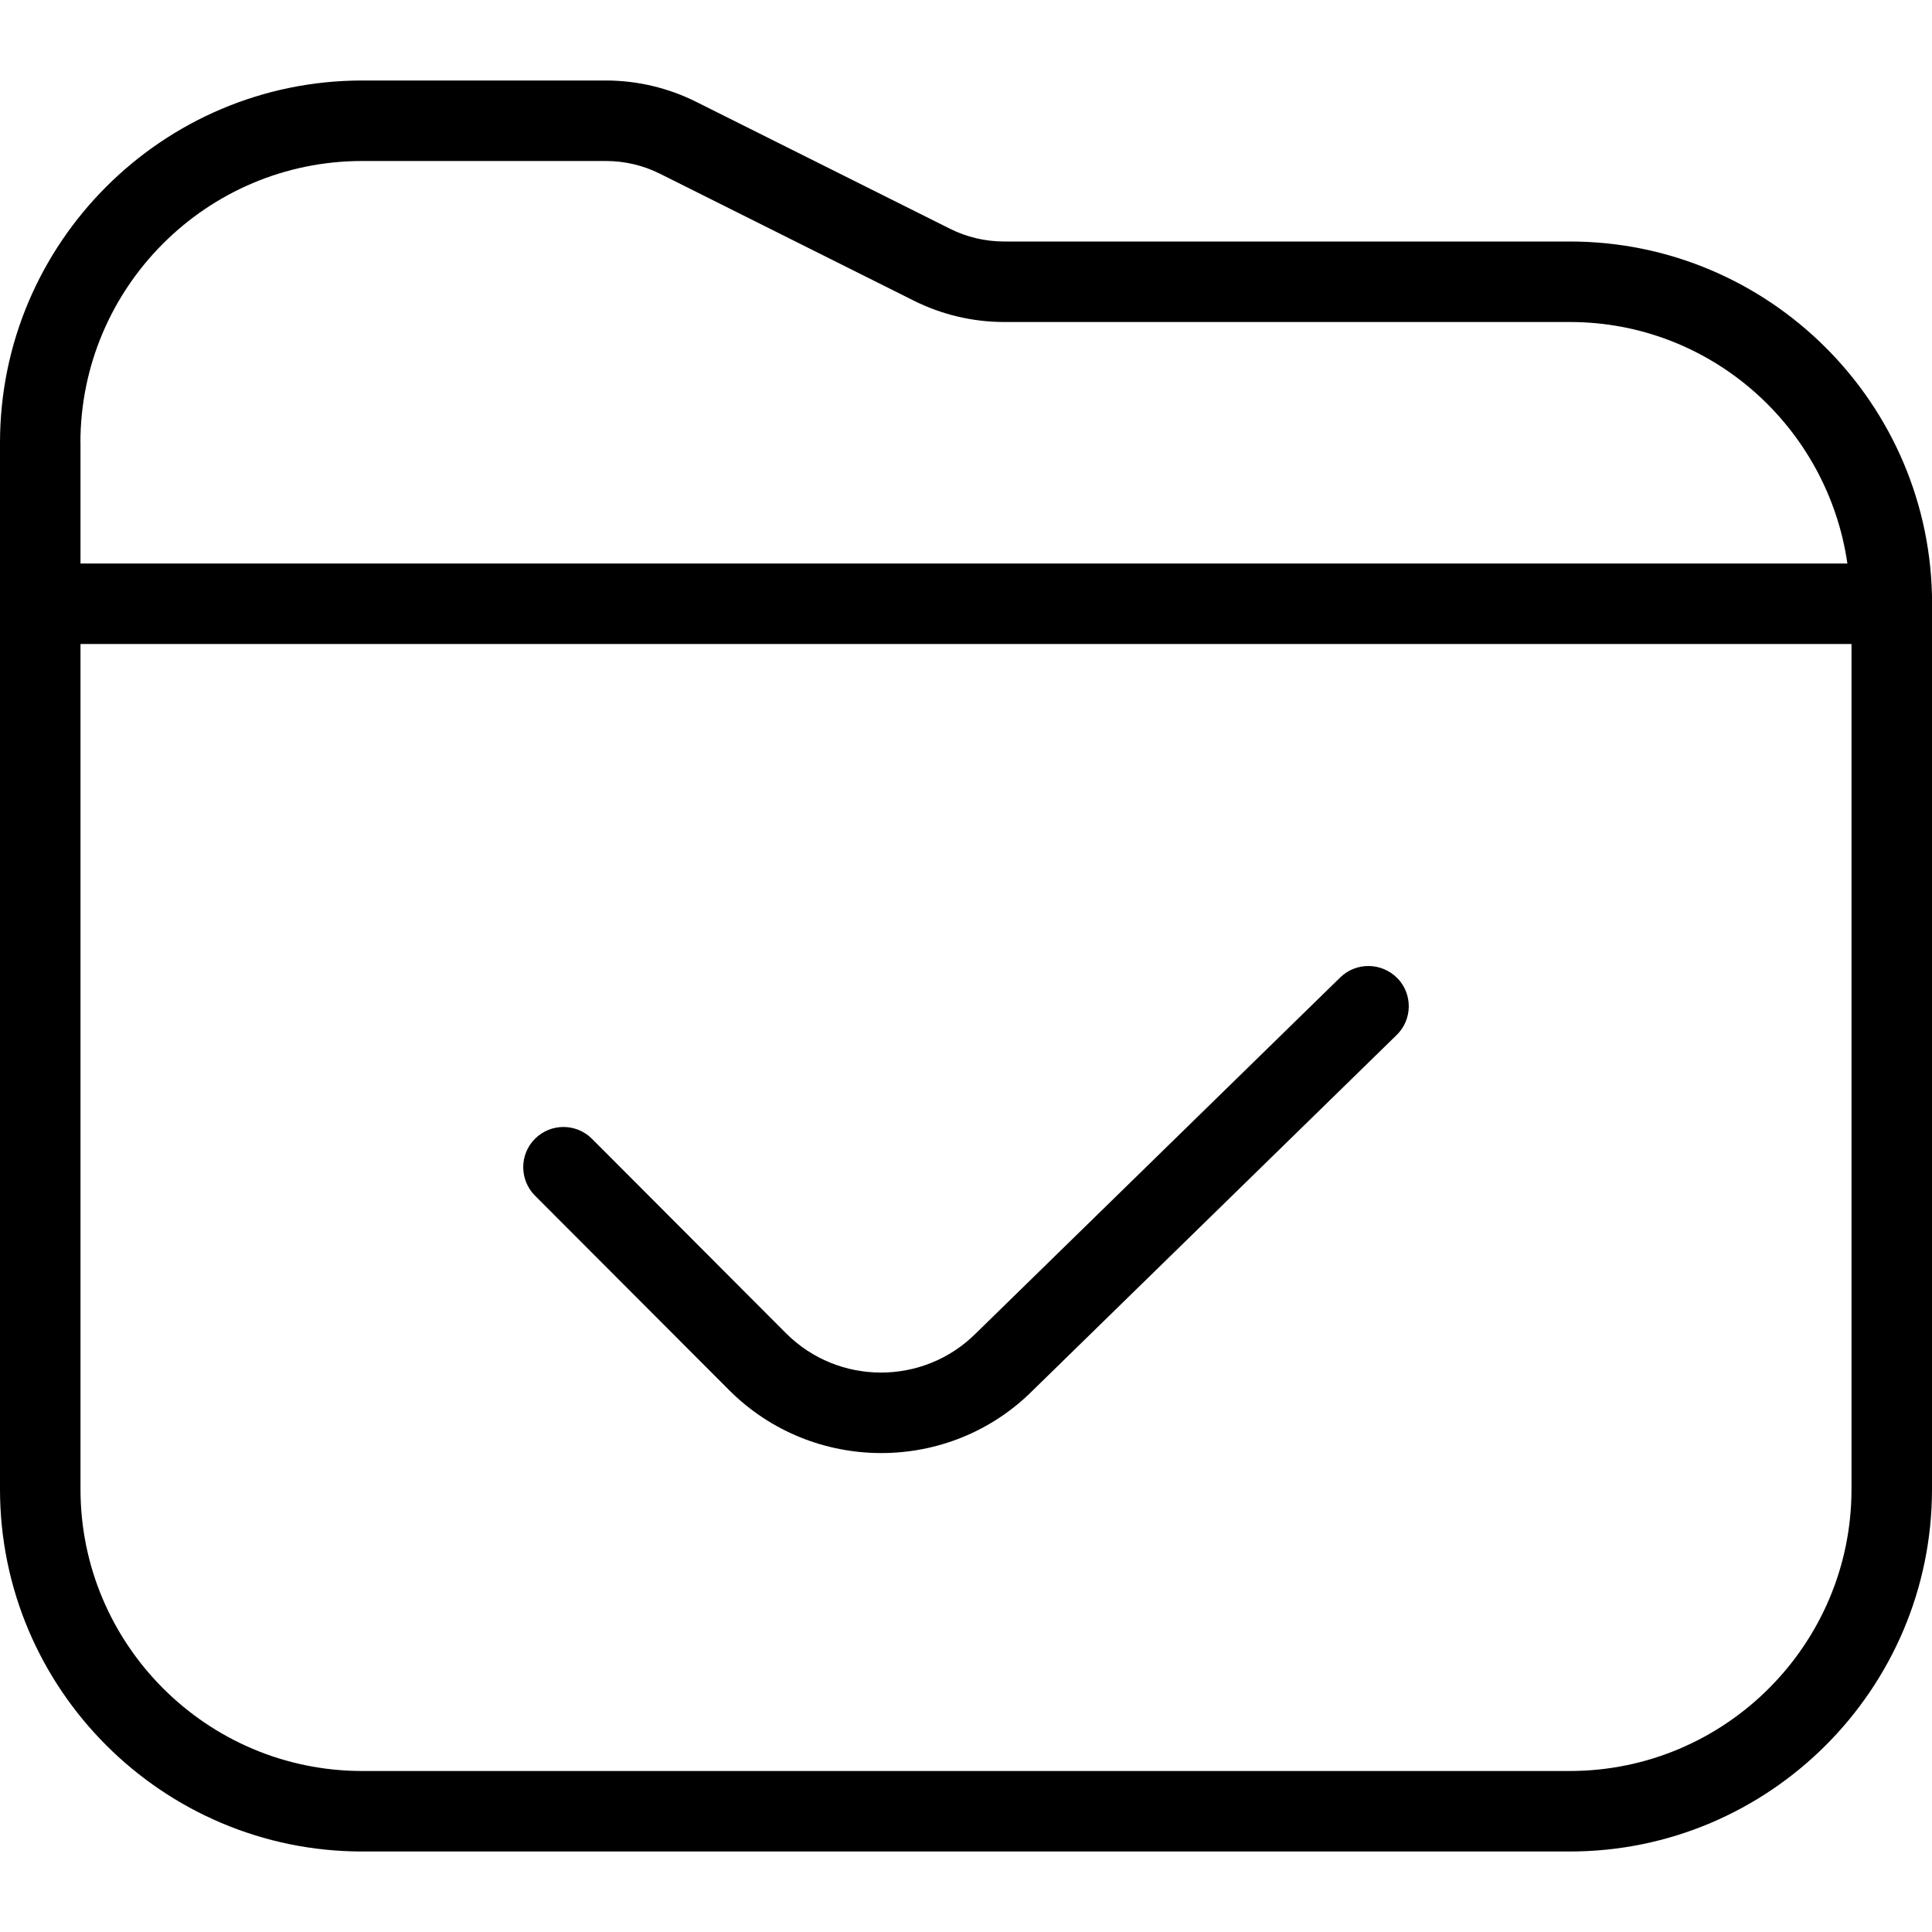
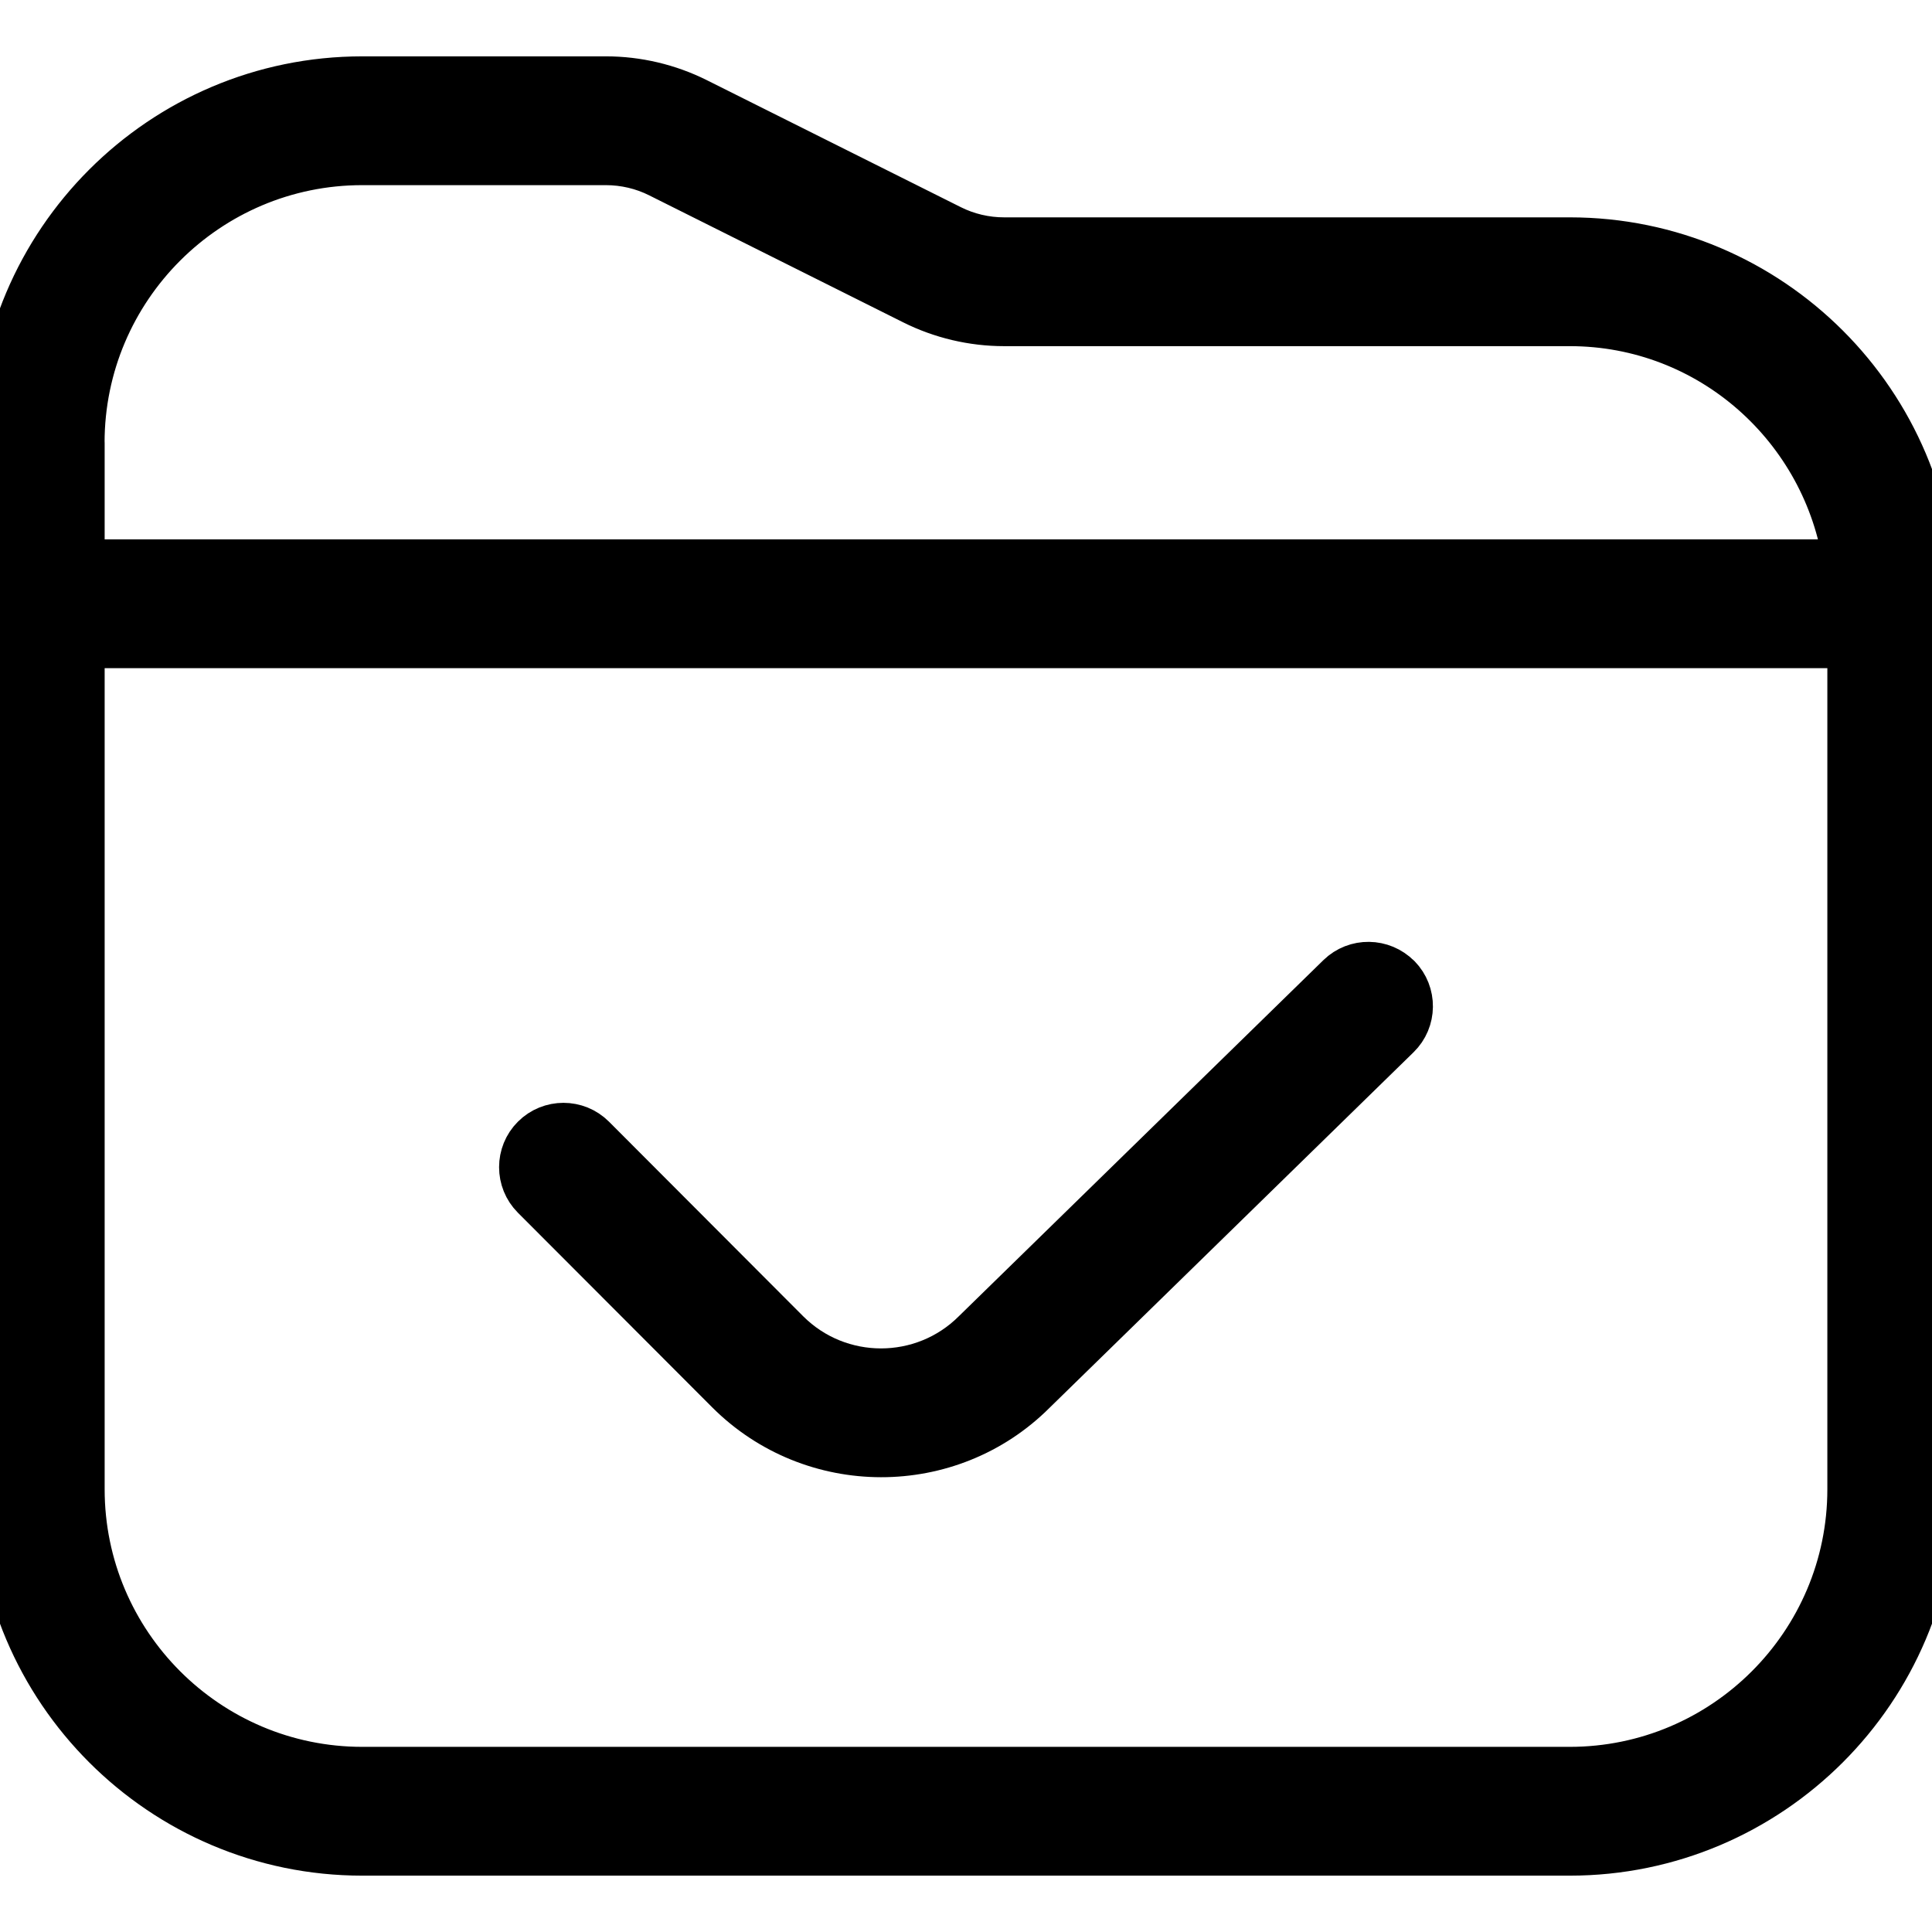
- <svg xmlns="http://www.w3.org/2000/svg" id="Layer_1" data-name="Layer 1" viewBox="0 0 24 24">
+ <svg xmlns="http://www.w3.org/2000/svg" id="Layer_1" data-name="Layer 1" viewBox="0 0 24 24" fill="#000000" stroke="#000000" stroke-width="0.6" stroke-linejoin="round" stroke-linecap="round" data-glyph-weight="0.6">
  <path d="M17.358,12.15c.193,.198,.189,.515-.008,.707l-4.522,4.417c-1.038,1.038-2.731,1.034-3.769-.004l-2.413-2.417c-.195-.195-.195-.513,0-.707,.195-.195,.512-.195,.707,0l2.412,2.417c.65,.65,1.708,.65,2.358,0l4.526-4.421c.198-.193,.514-.188,.708,.008Zm6.642-4.65v11c0,2.481-2.019,4.5-4.5,4.5H4.5c-2.481,0-4.5-2.019-4.5-4.5V5.5C0,3.019,2.019,1,4.5,1h3.028c.386,0,.772,.091,1.118,.264l3.156,1.578c.207,.104,.439,.158,.671,.158h7.028c2.481,0,4.5,2.019,4.5,4.5ZM1,5.5v1.5H22.949c-.245-1.692-1.691-3-3.449-3h-7.028c-.386,0-.772-.091-1.118-.264l-3.156-1.578c-.207-.104-.439-.158-.671-.158h-3.028c-1.93,0-3.5,1.57-3.5,3.5Zm22,13V8H1v10.5c0,1.93,1.57,3.5,3.5,3.5h15c1.93,0,3.5-1.57,3.5-3.5Z" />
</svg>
